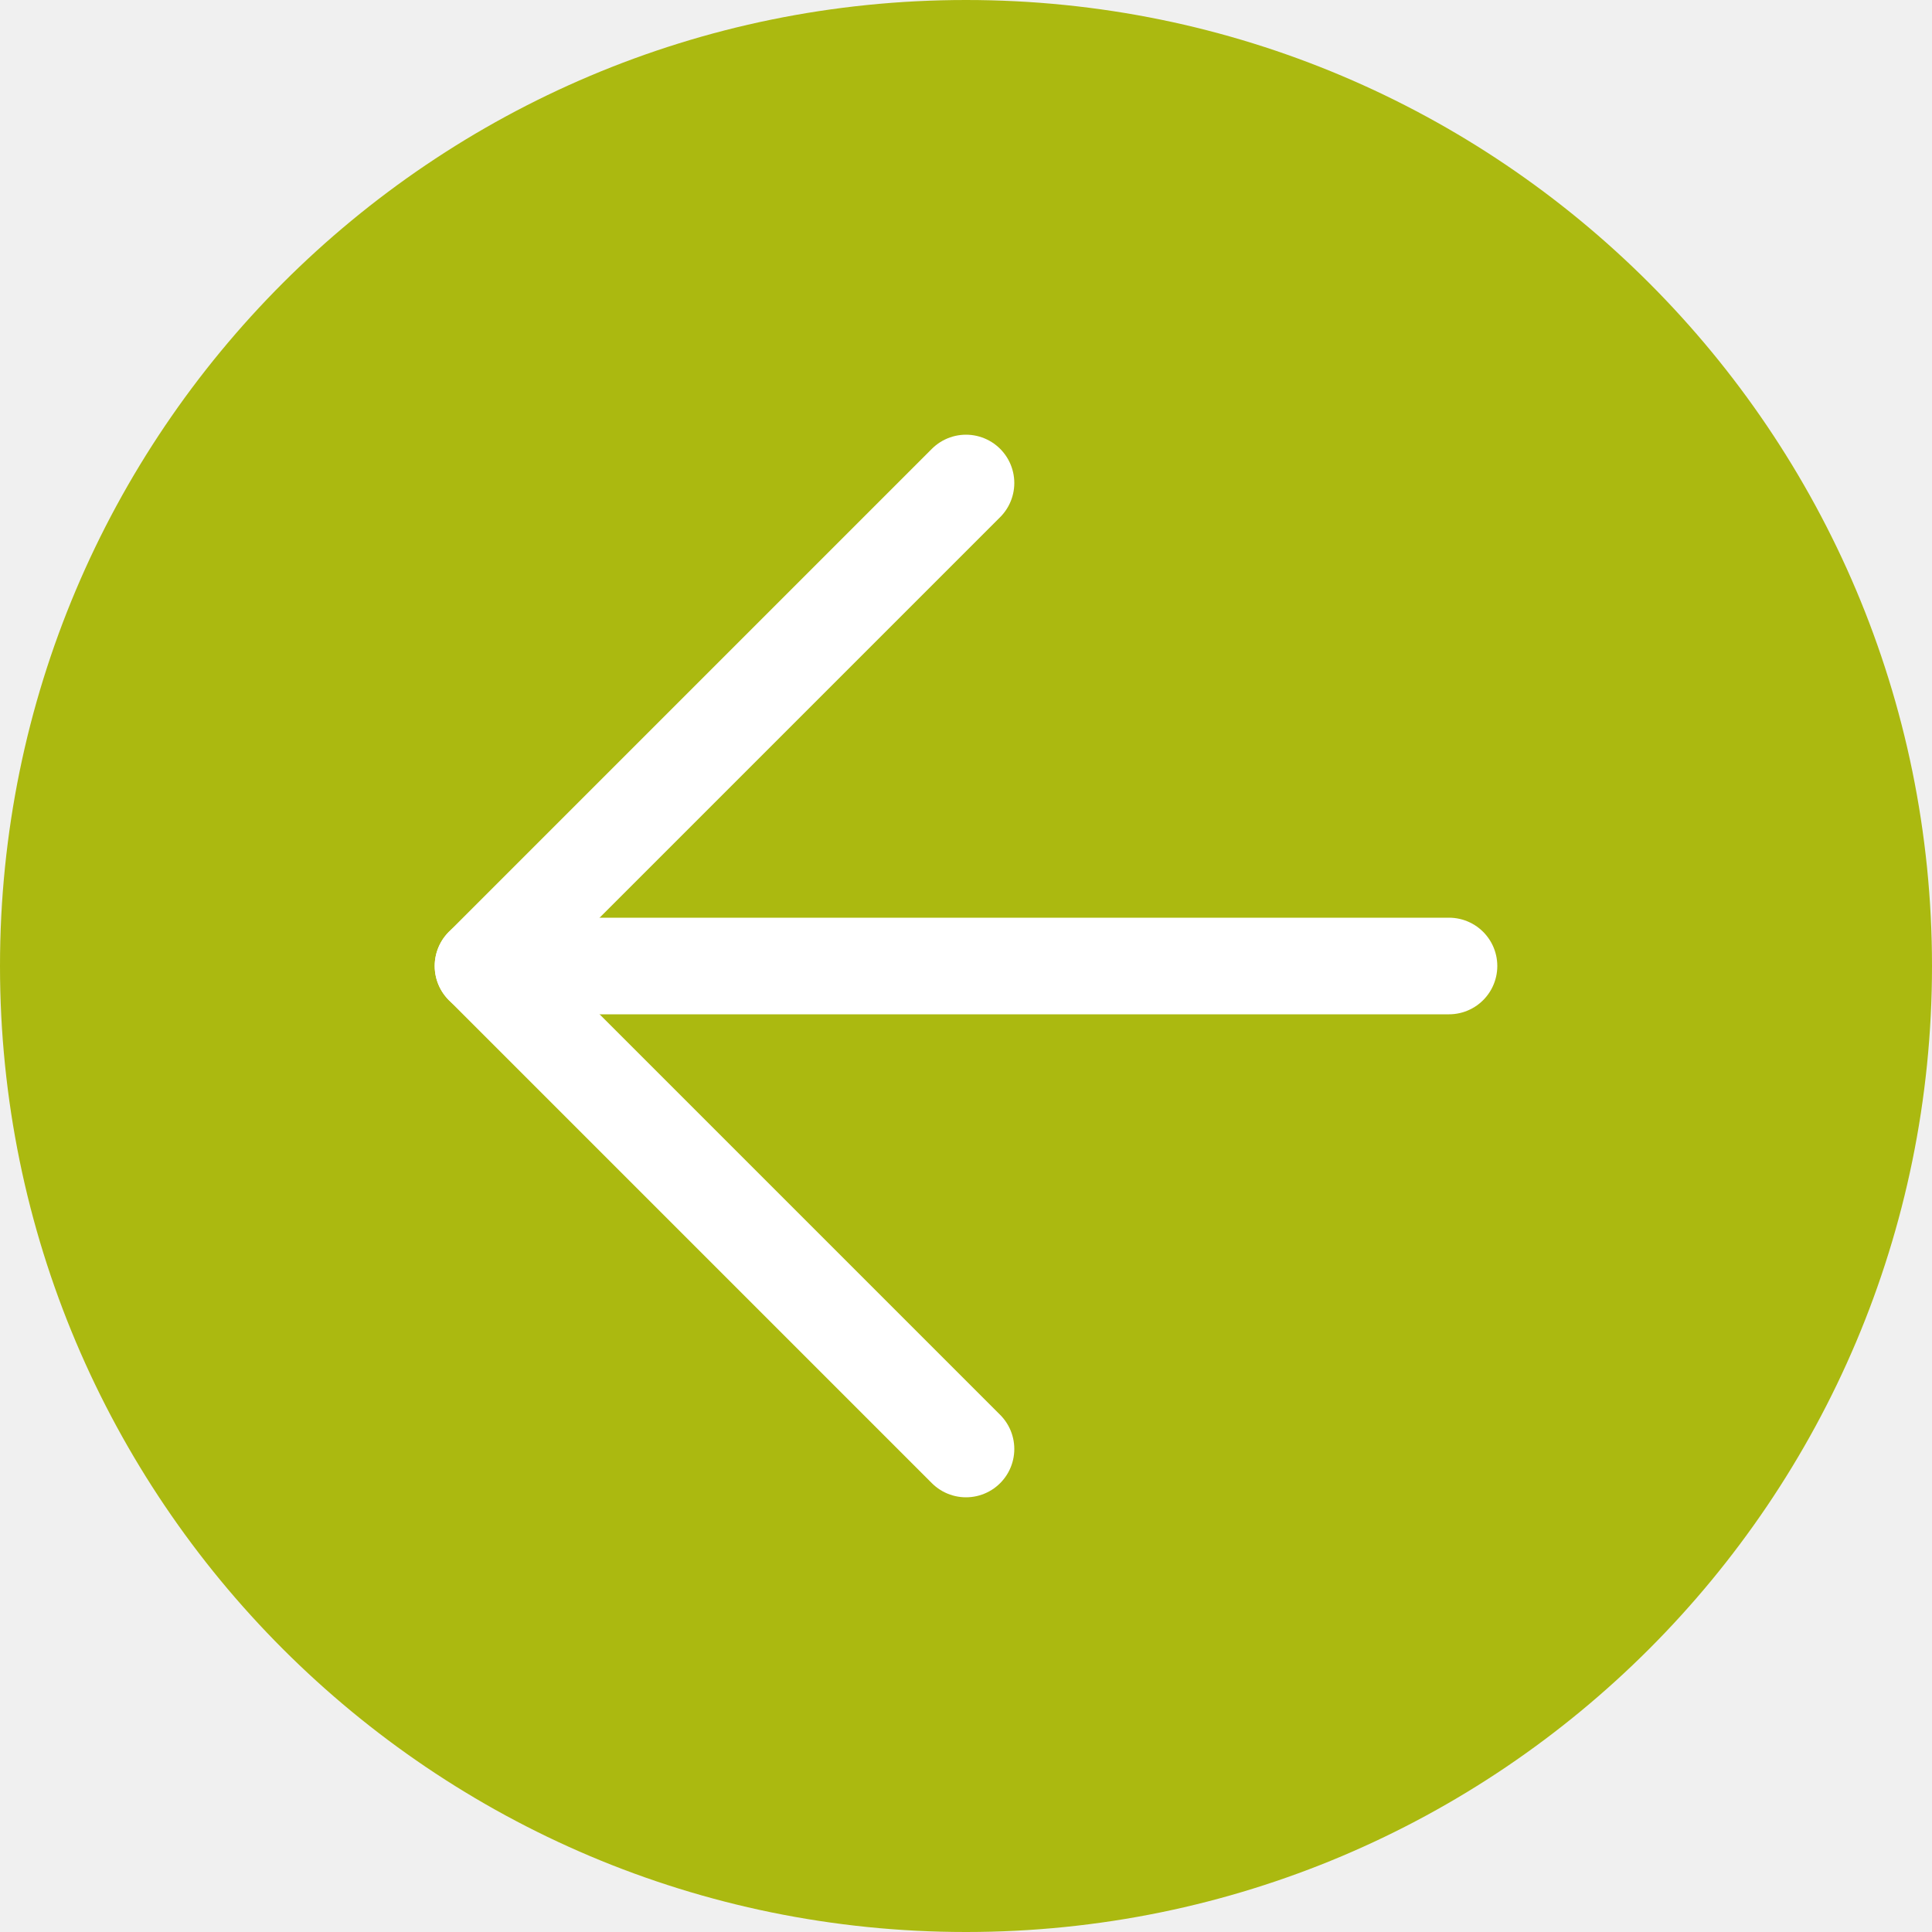
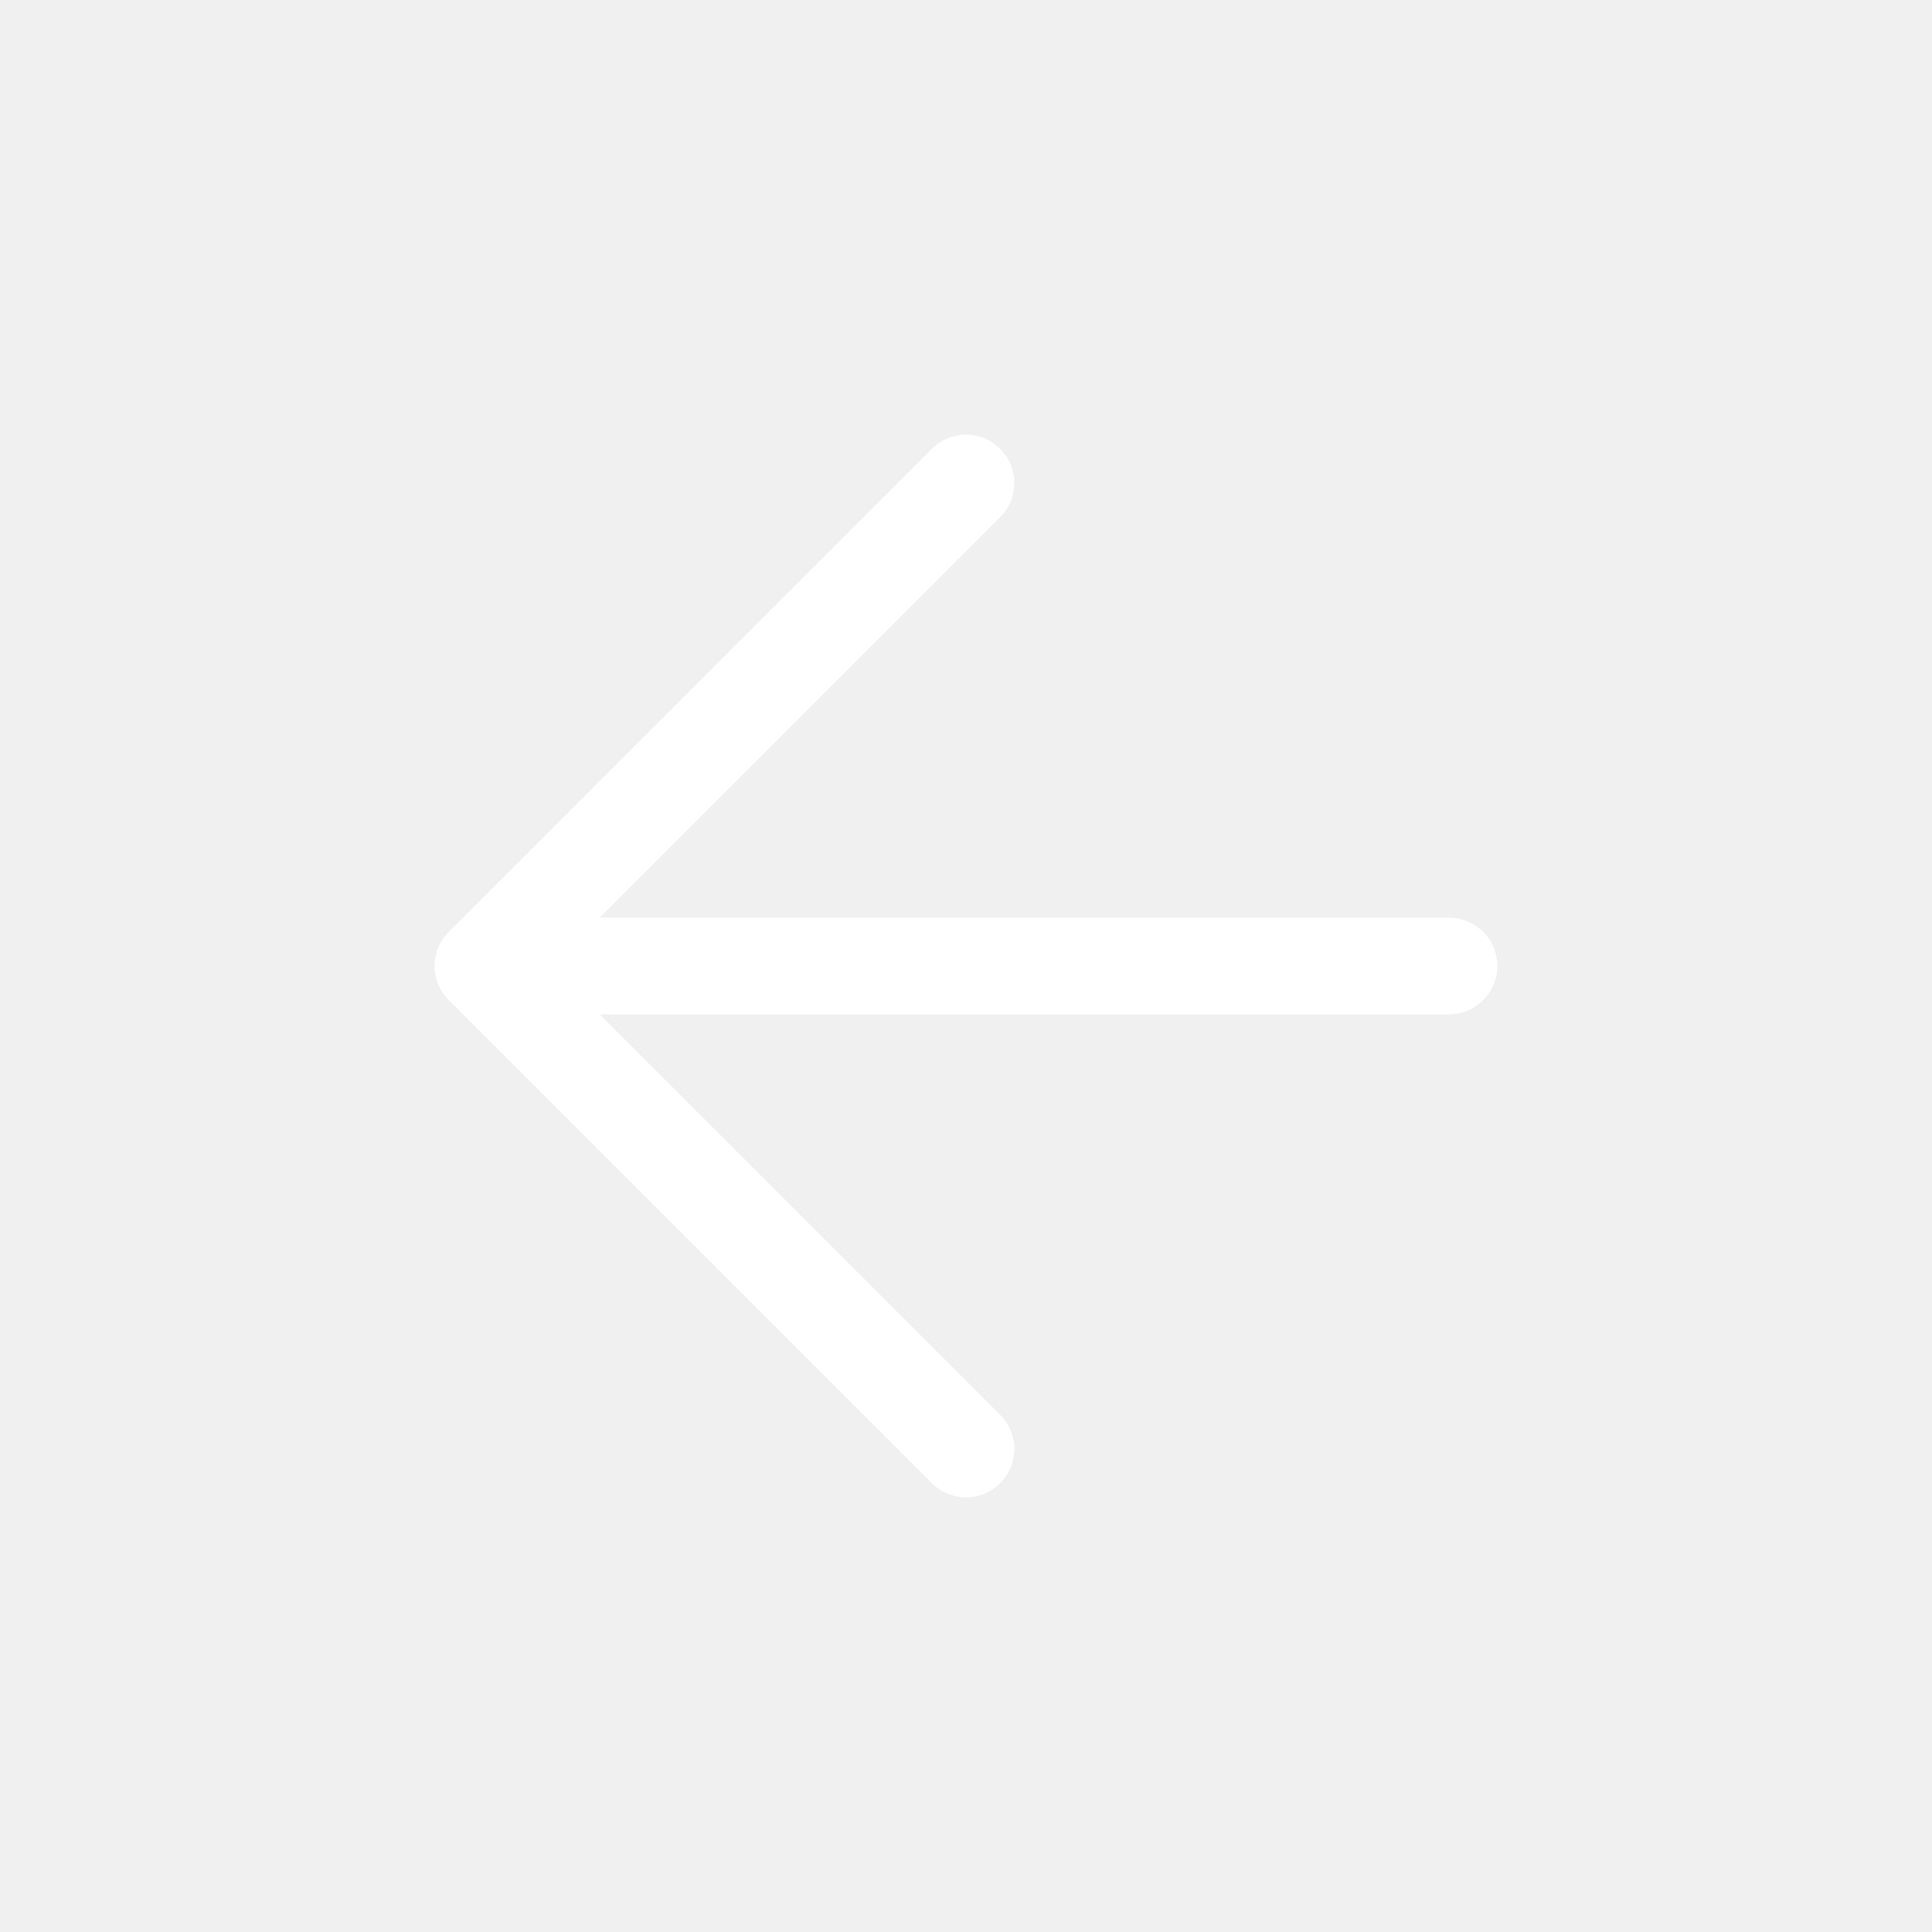
<svg xmlns="http://www.w3.org/2000/svg" width="40" height="40" viewBox="0 0 40 40" fill="none">
-   <circle cx="20" cy="20" r="20" fill="#ABB910" />
  <path d="M30 20H10" stroke="white" stroke-width="2" stroke-linecap="round" stroke-linejoin="round" />
  <path d="M20 10L10 20L20 30" stroke="white" stroke-width="2" stroke-linecap="round" stroke-linejoin="round" />
</svg>
